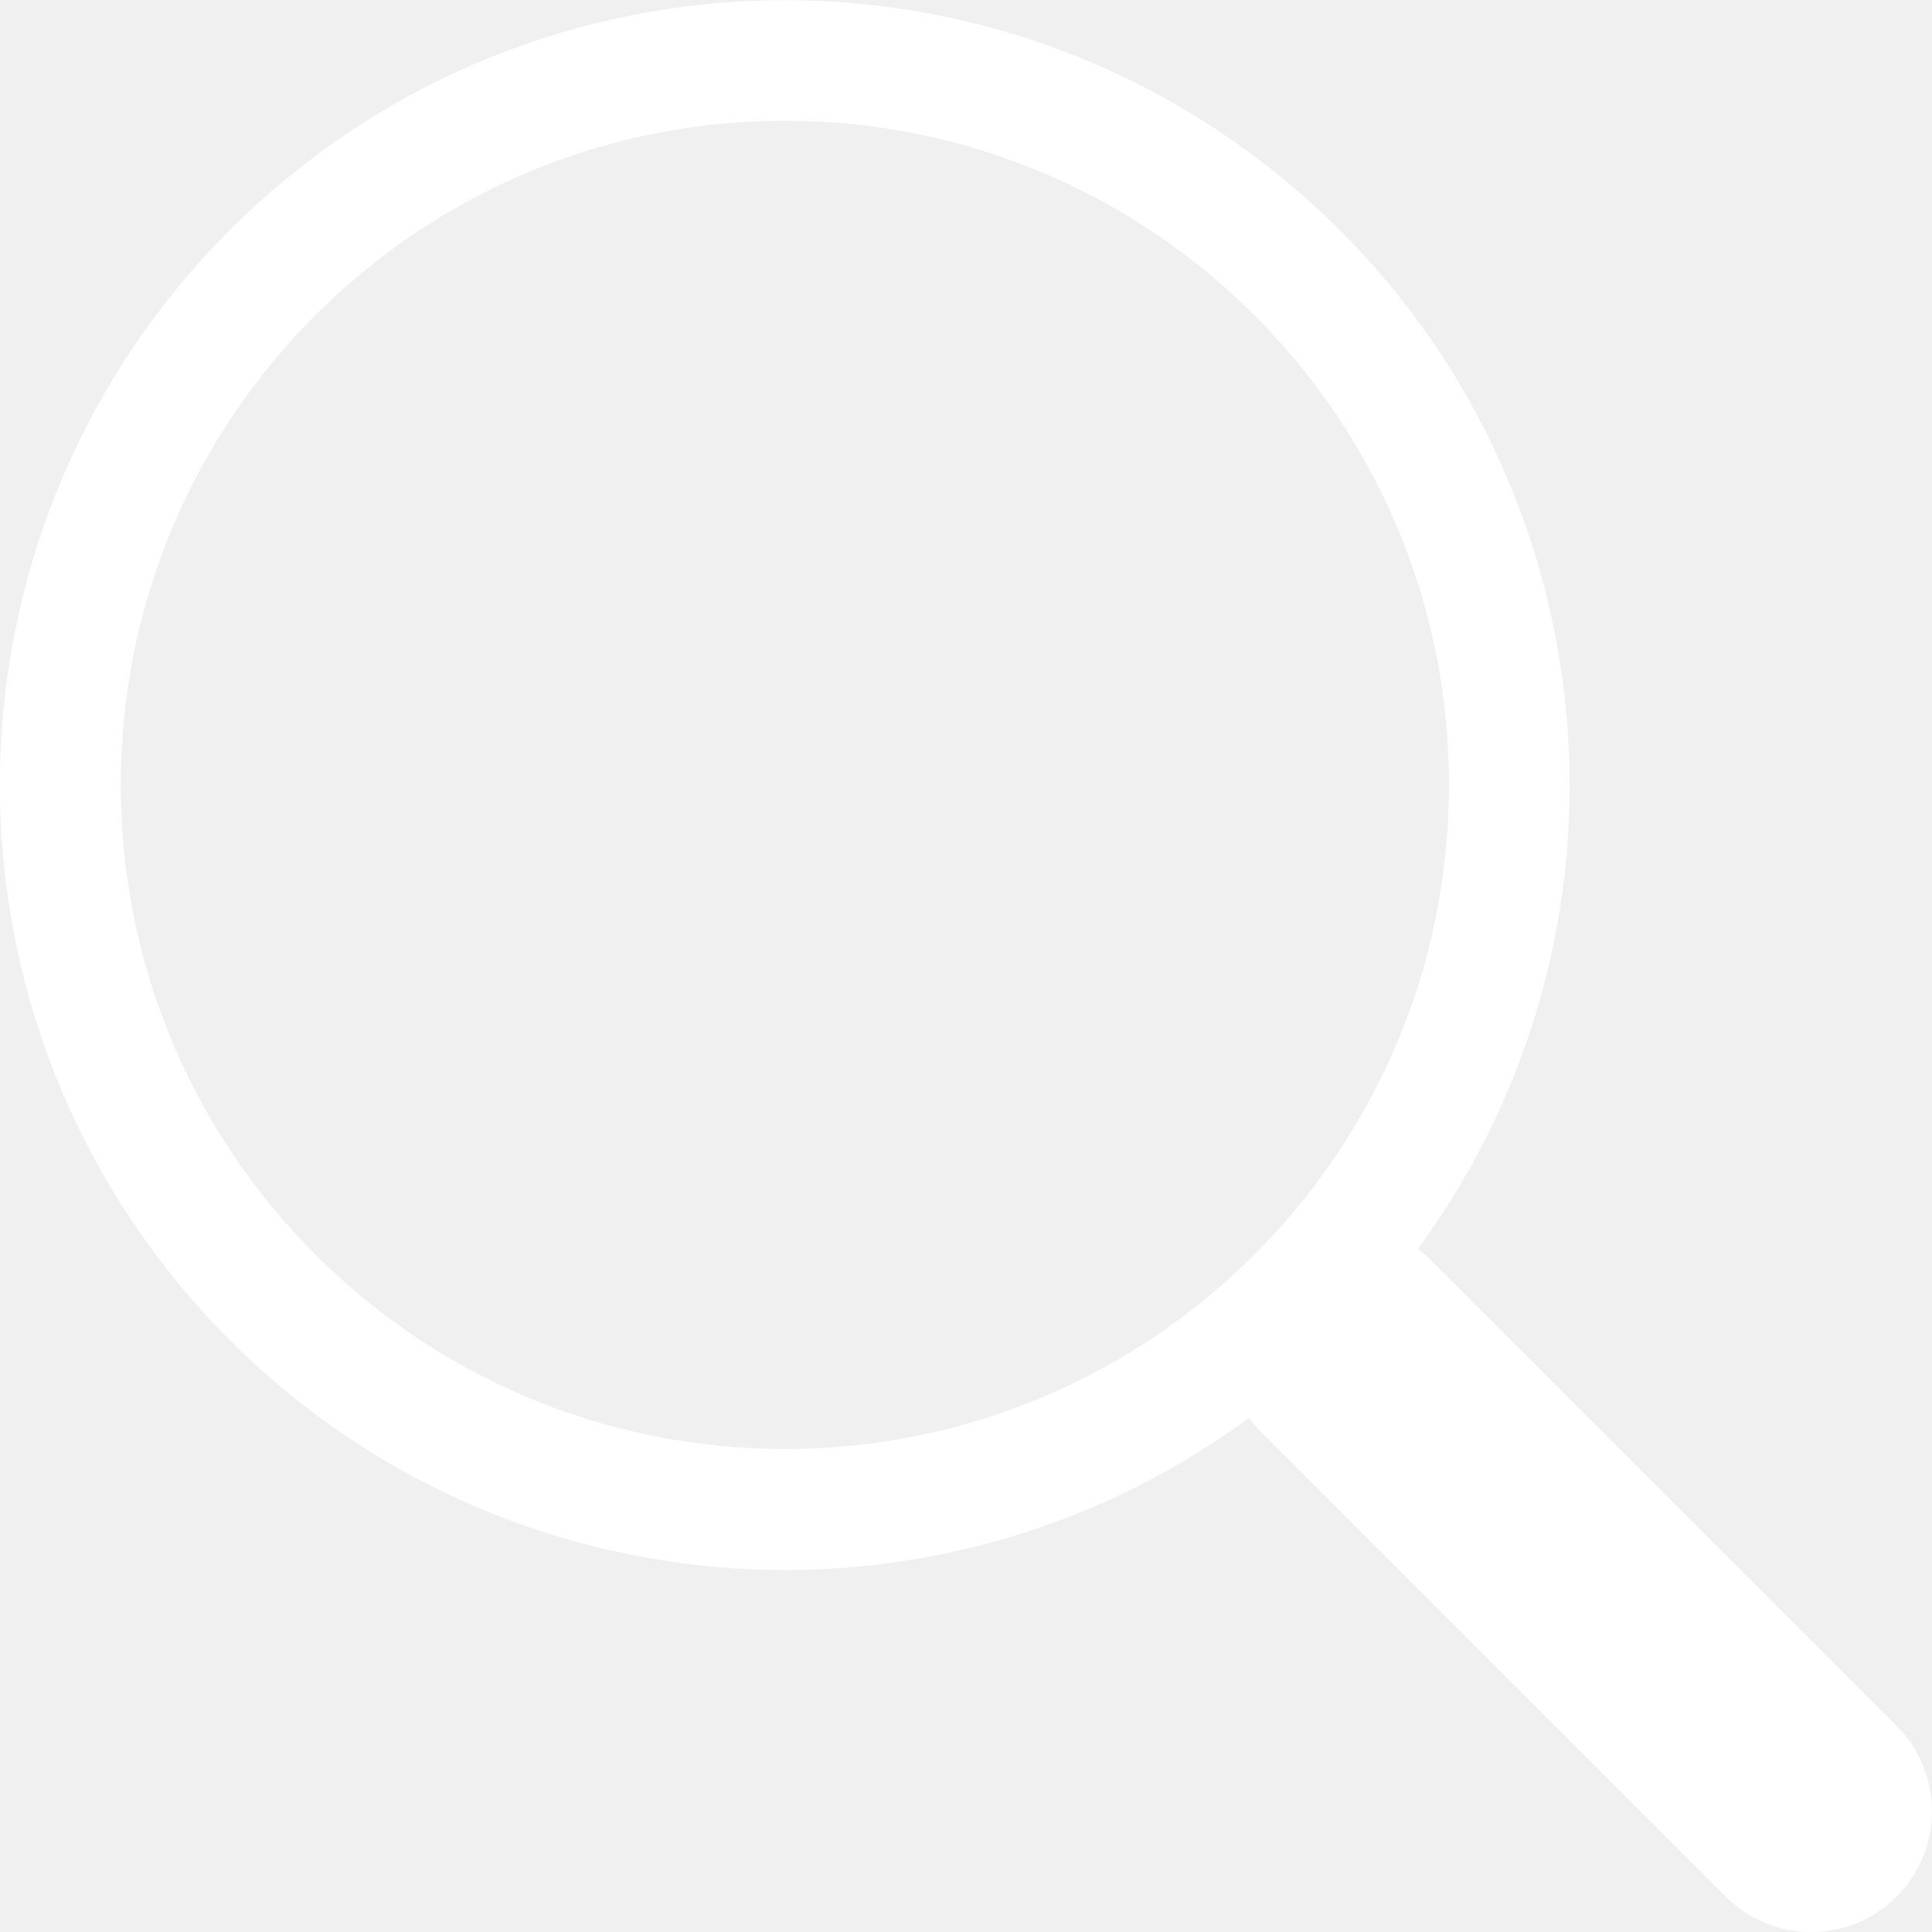
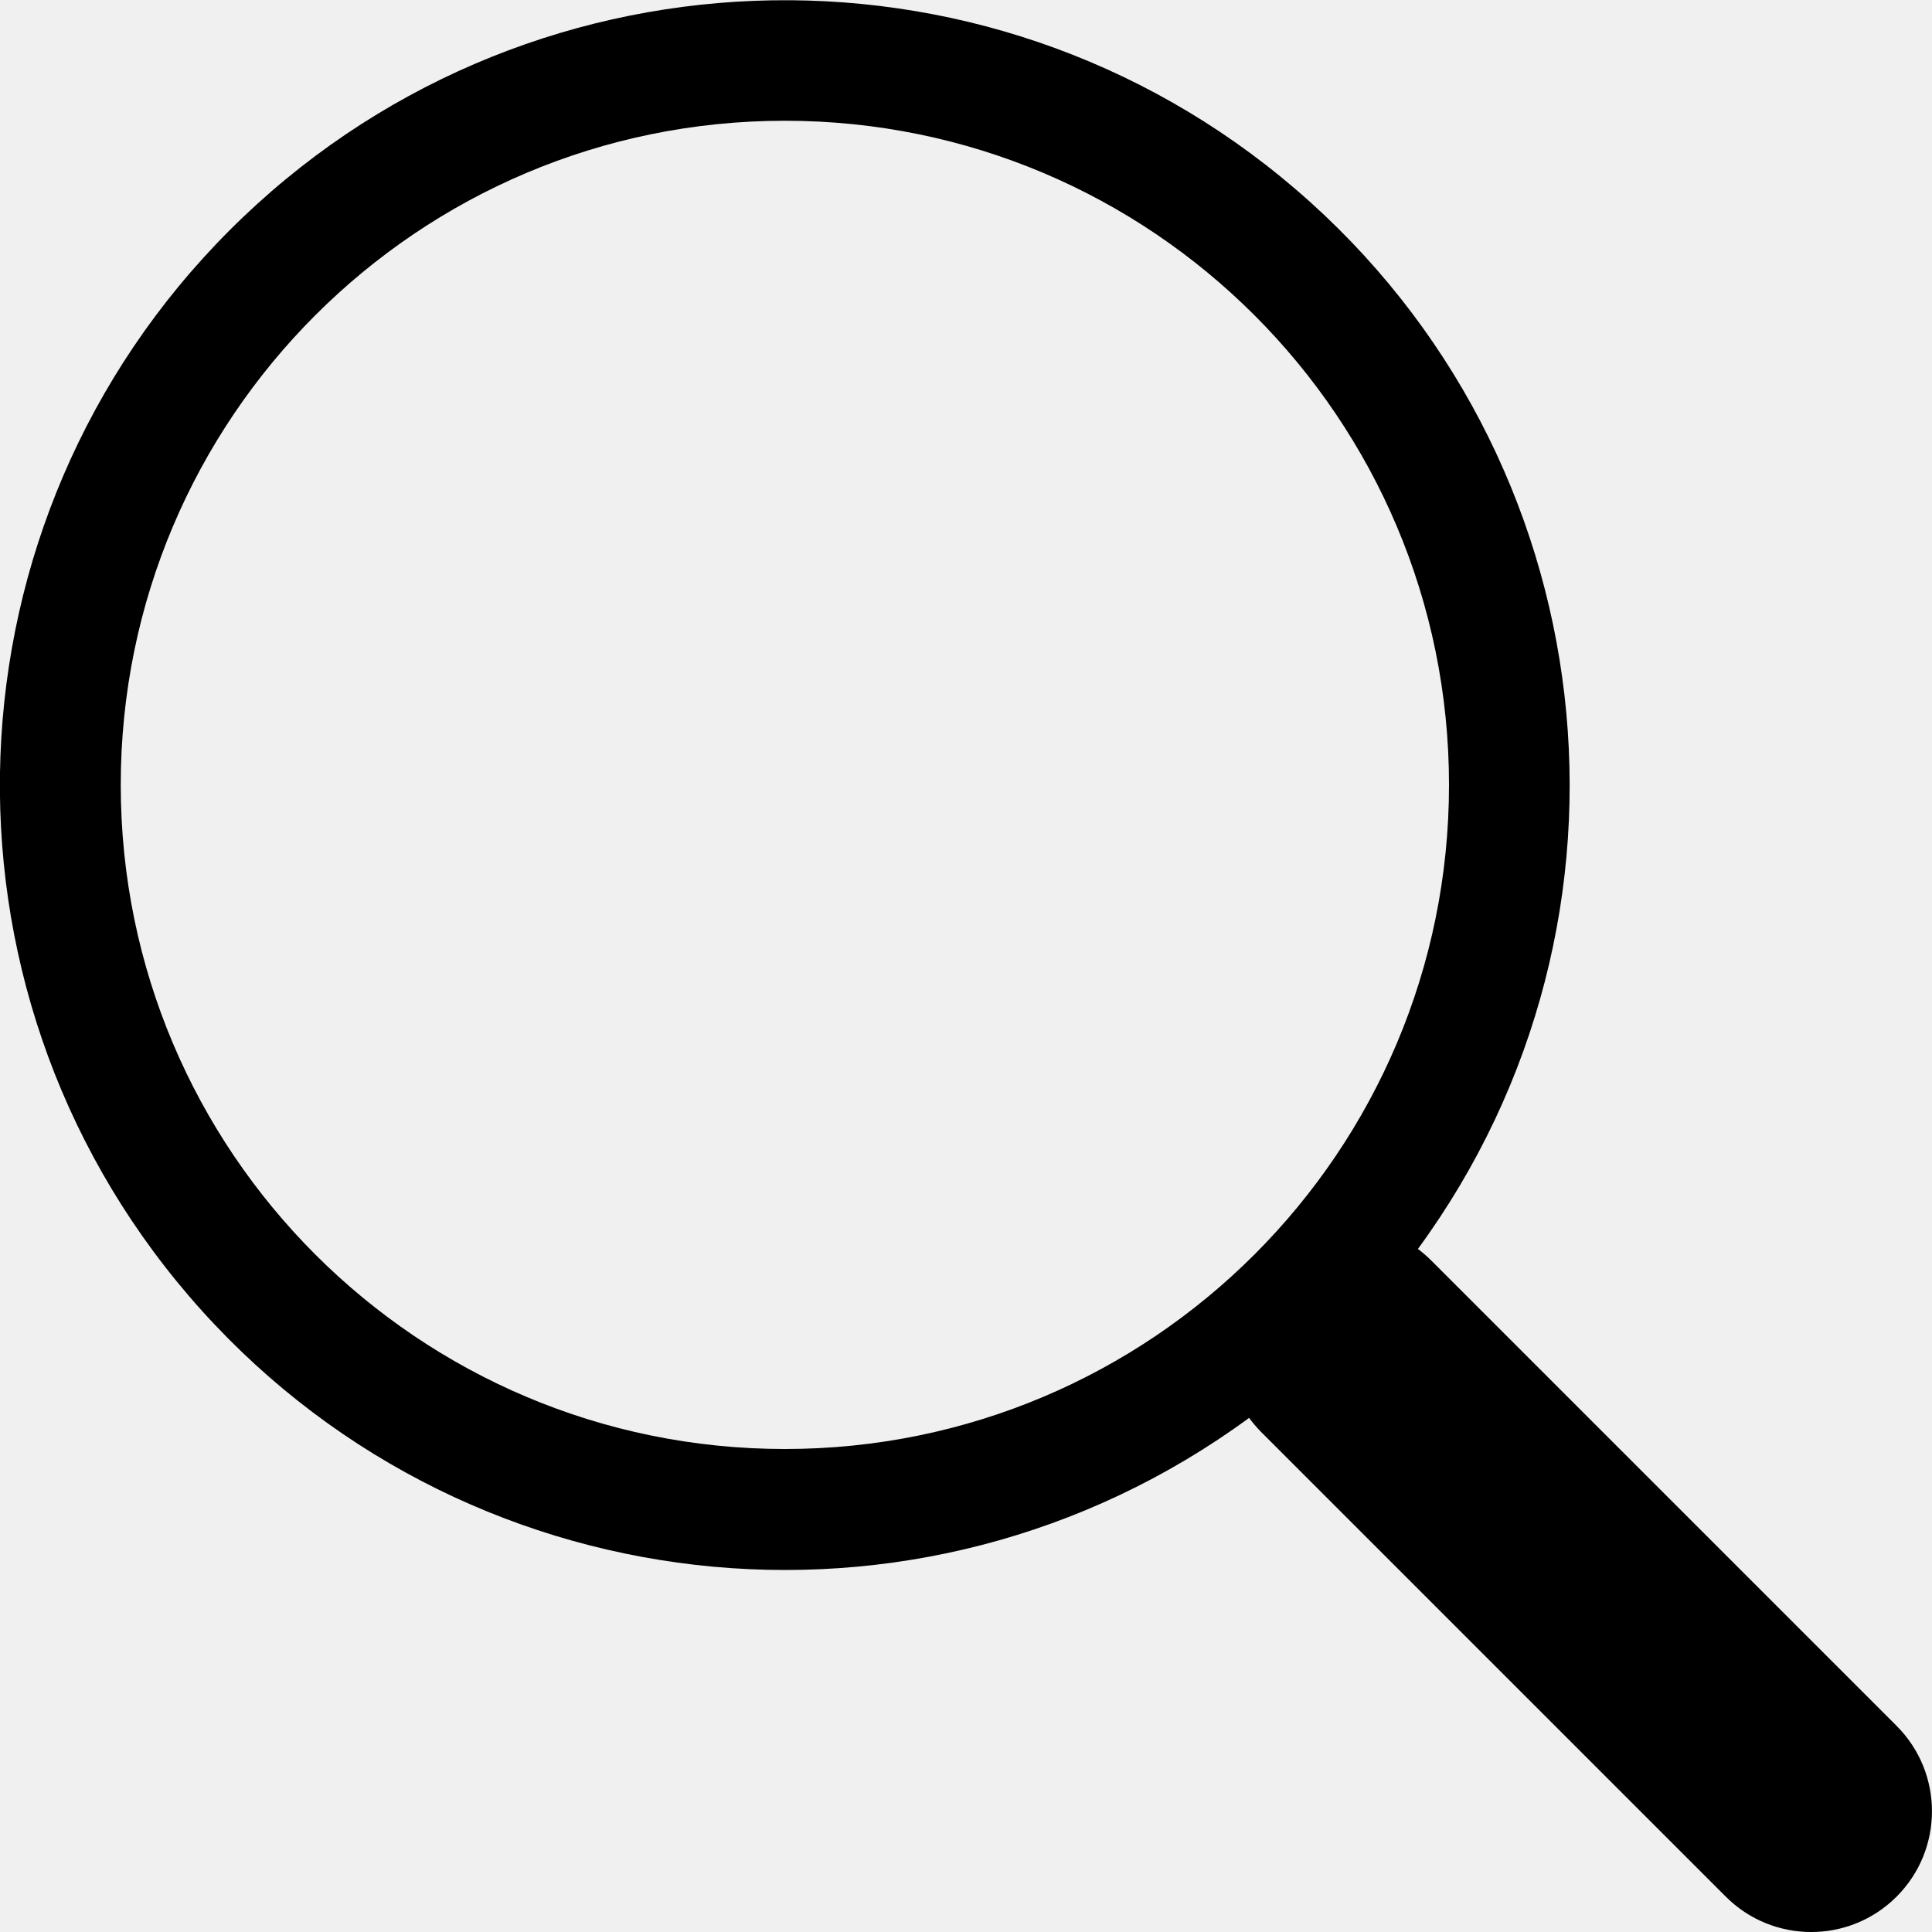
- <svg xmlns="http://www.w3.org/2000/svg" width="16" height="16" fill="white" class="bi bi-search" viewBox="0 0 16 16">
+ <svg xmlns="http://www.w3.org/2000/svg" width="16" height="16" fill="currentColor" class="bi bi-search" viewBox="0 0 16 16">
  <path d="M11.742 10.344a6.5 6.5 0 1 0-1.397 1.398h-.001c.03.04.062.078.098.115l3.85 3.85a1 1 0 0 0 1.415-1.414l-3.85-3.85a1.007 1.007 0 0 0-.115-.1zM12 6.5a5.5 5.5 0 1 1-11 0 5.5 5.5 0 0 1 11 0z" />
</svg>
